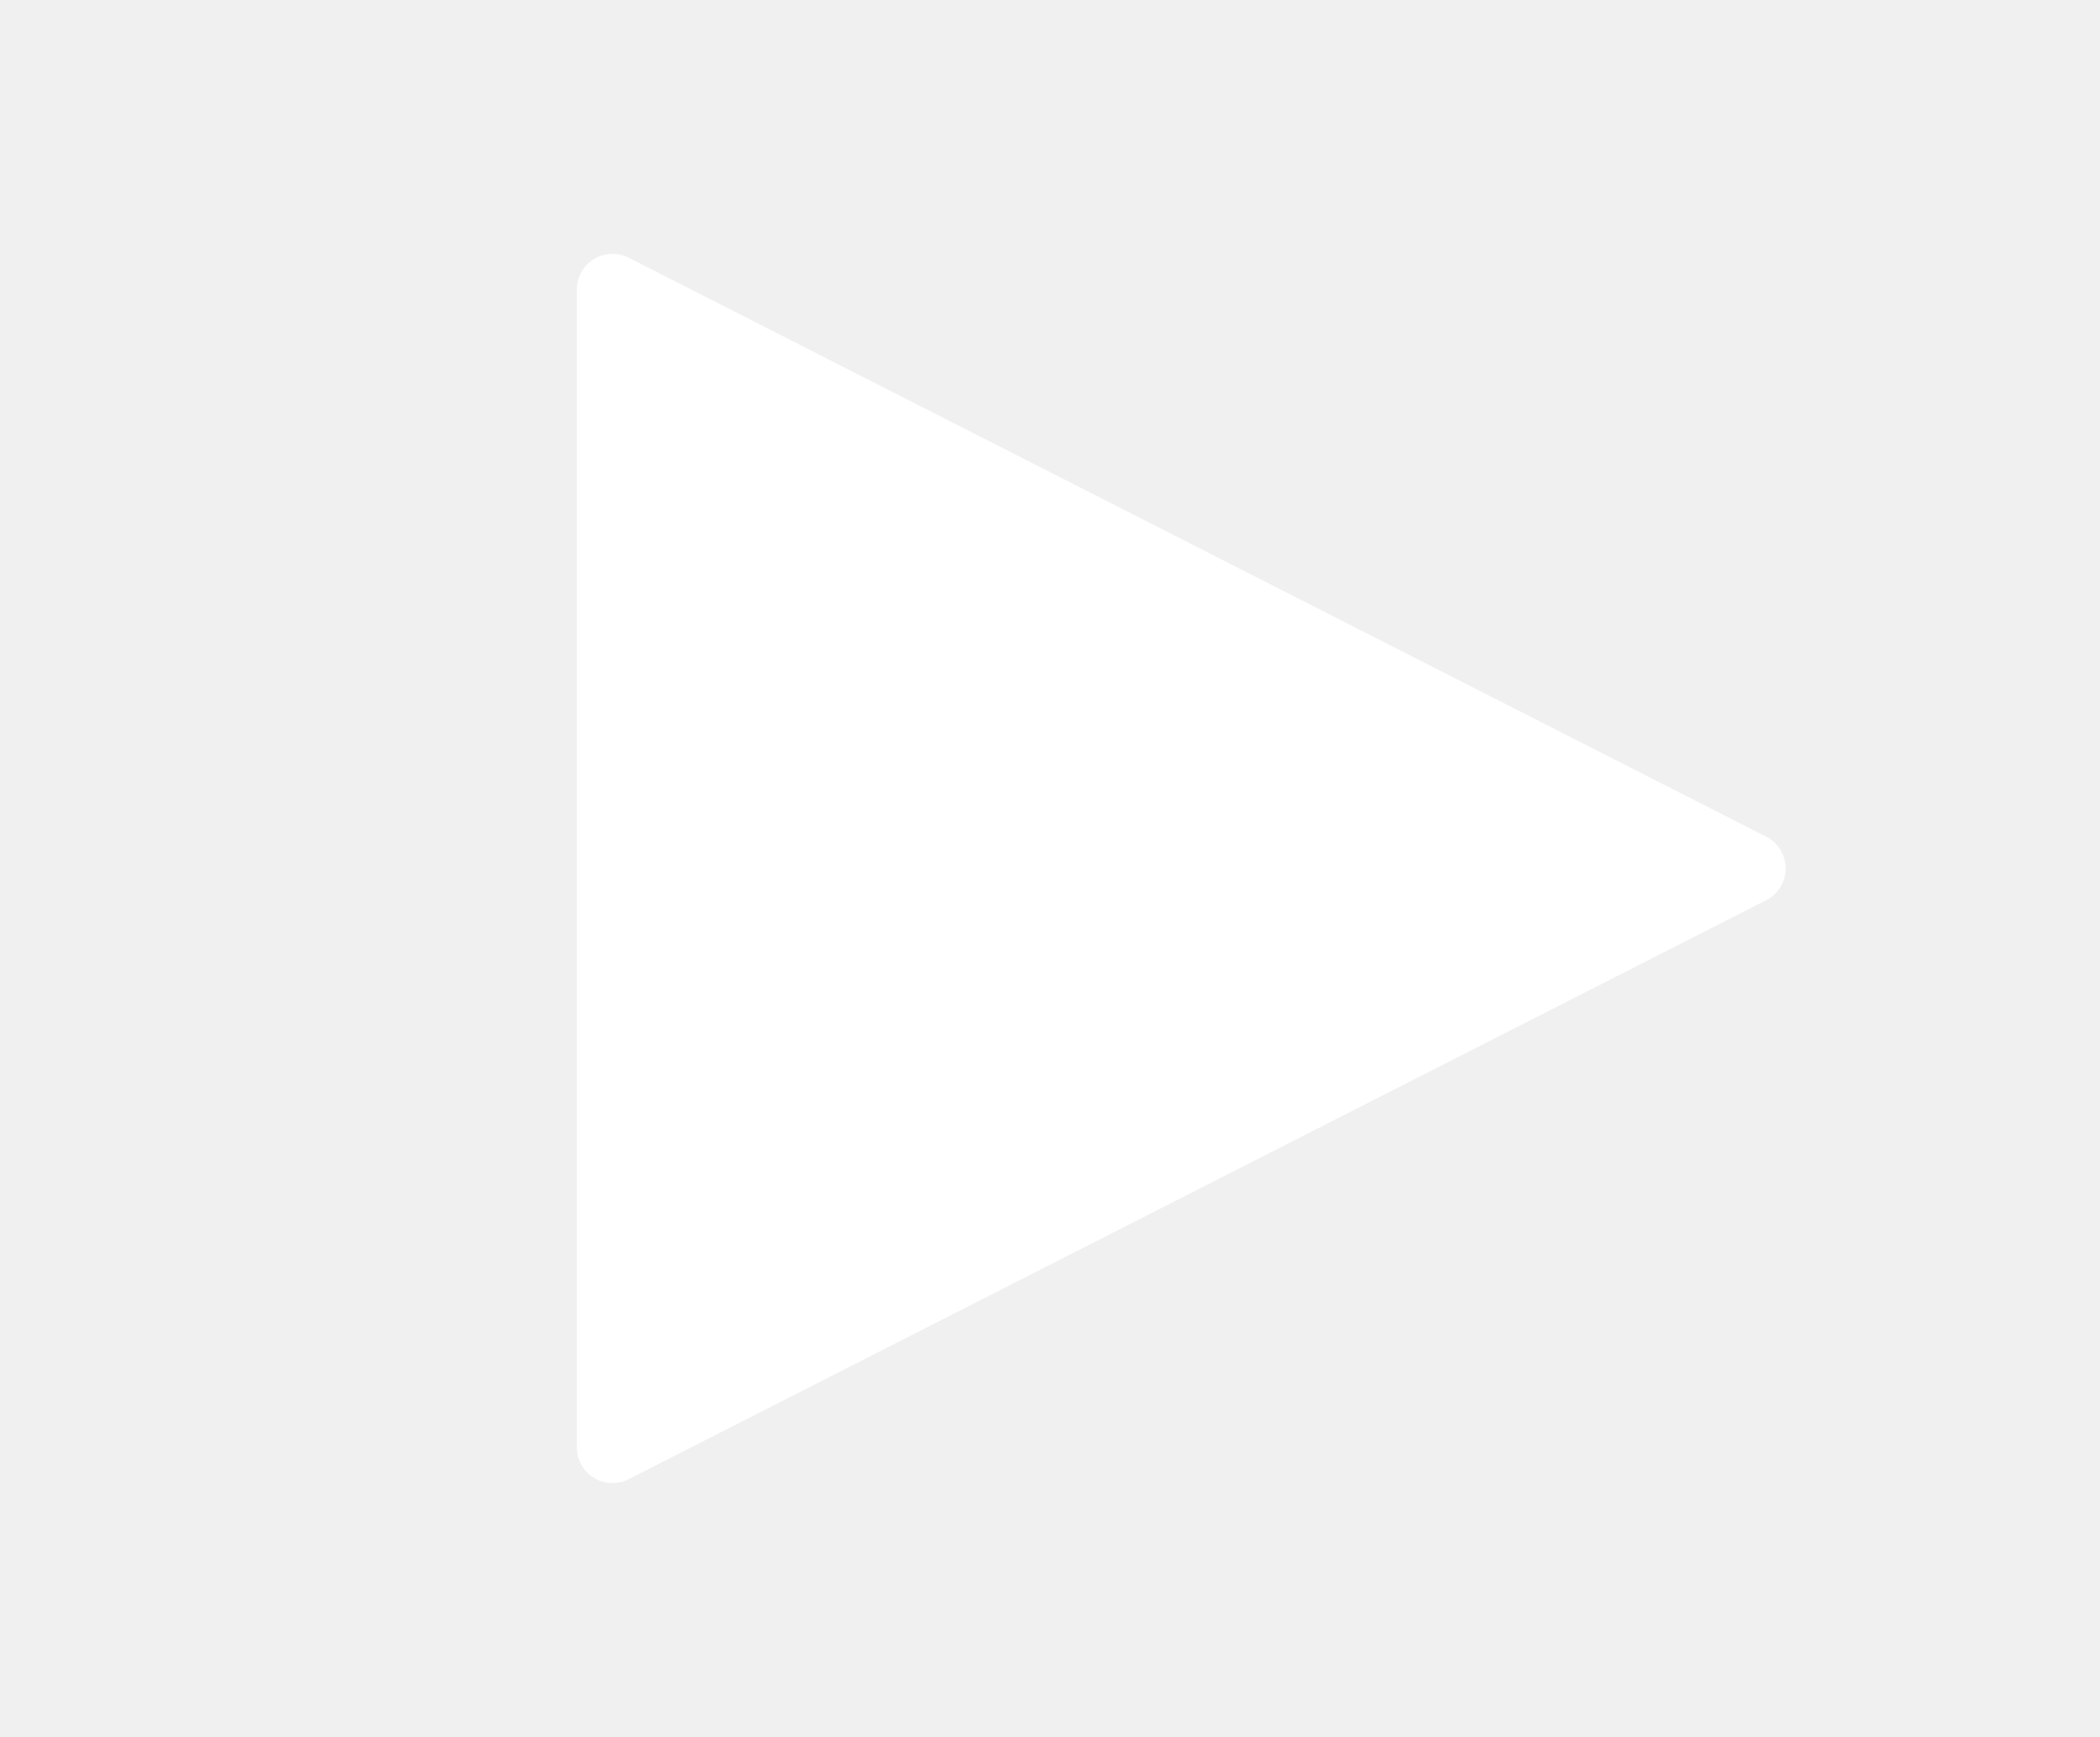
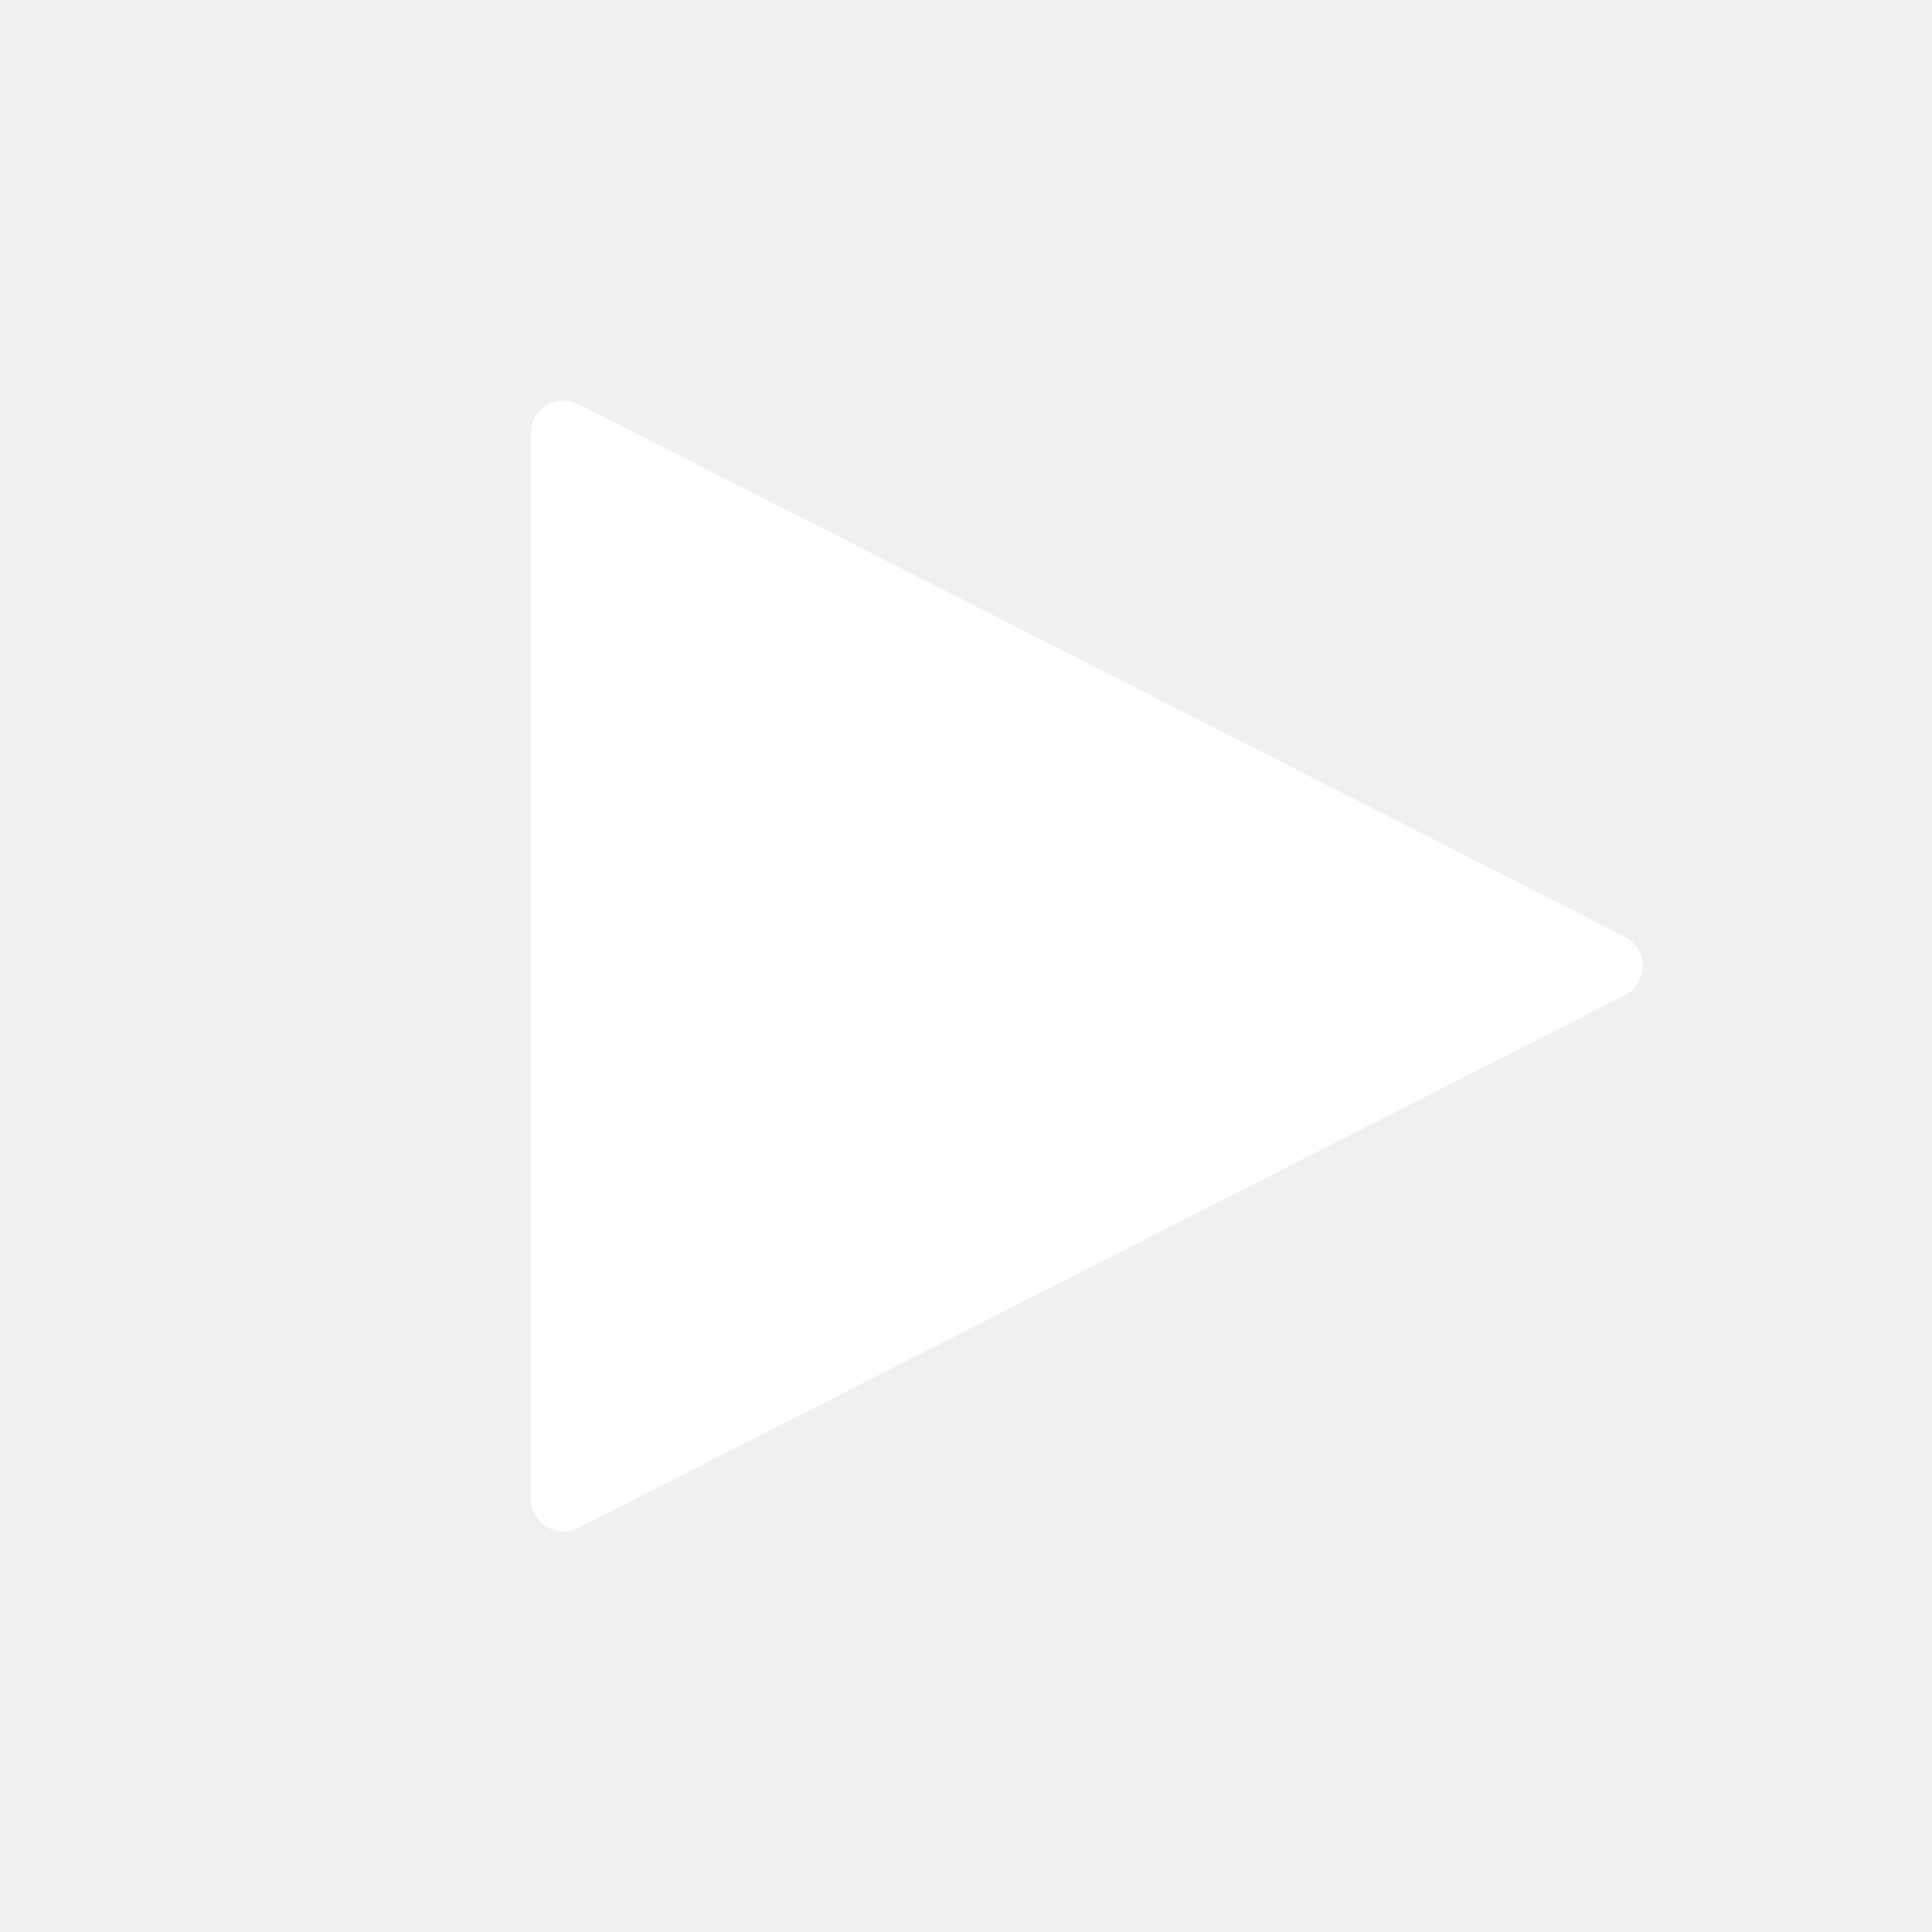
- <svg xmlns="http://www.w3.org/2000/svg" width="81" height="67" viewBox="0 0 81 67" fill="none">
+ <svg xmlns="http://www.w3.org/2000/svg" width="50" height="50" viewBox="0 0 81 67" fill="none">
  <path d="M23.625 11.166V55.833L67.5 33.499L23.625 11.166Z" fill="white" stroke="white" stroke-width="2.75" stroke-linecap="round" stroke-linejoin="round" />
</svg>
